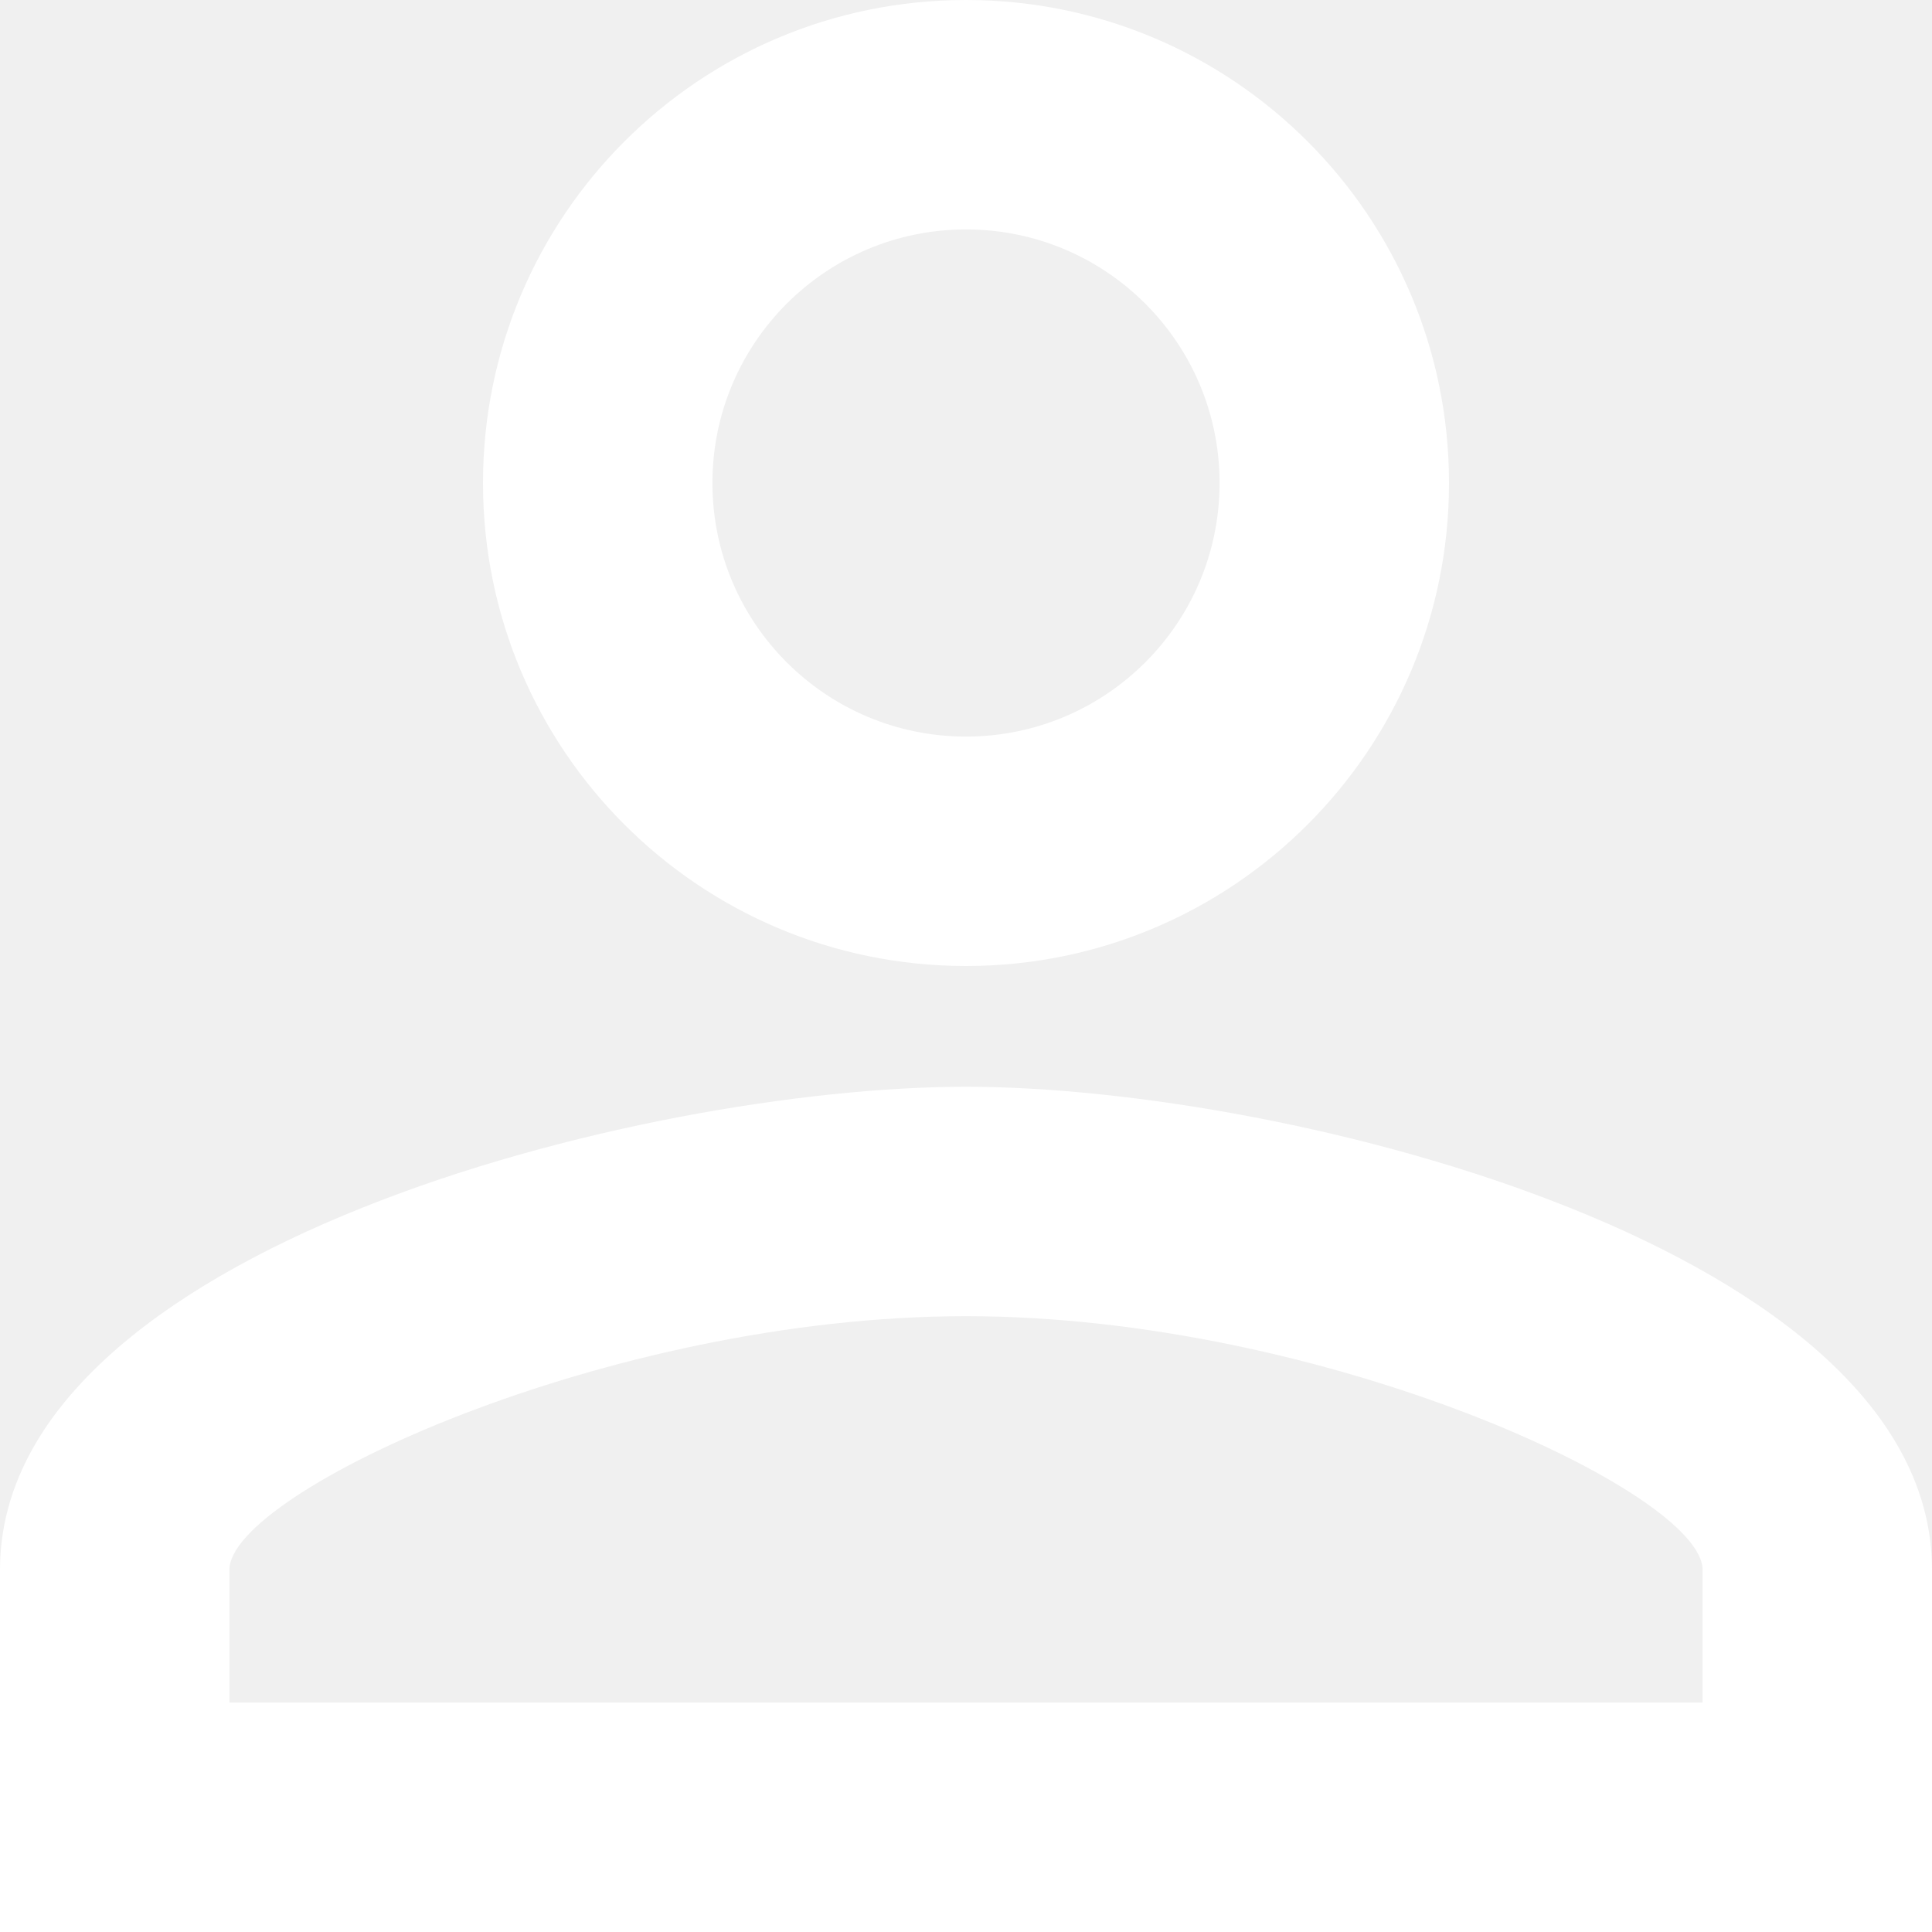
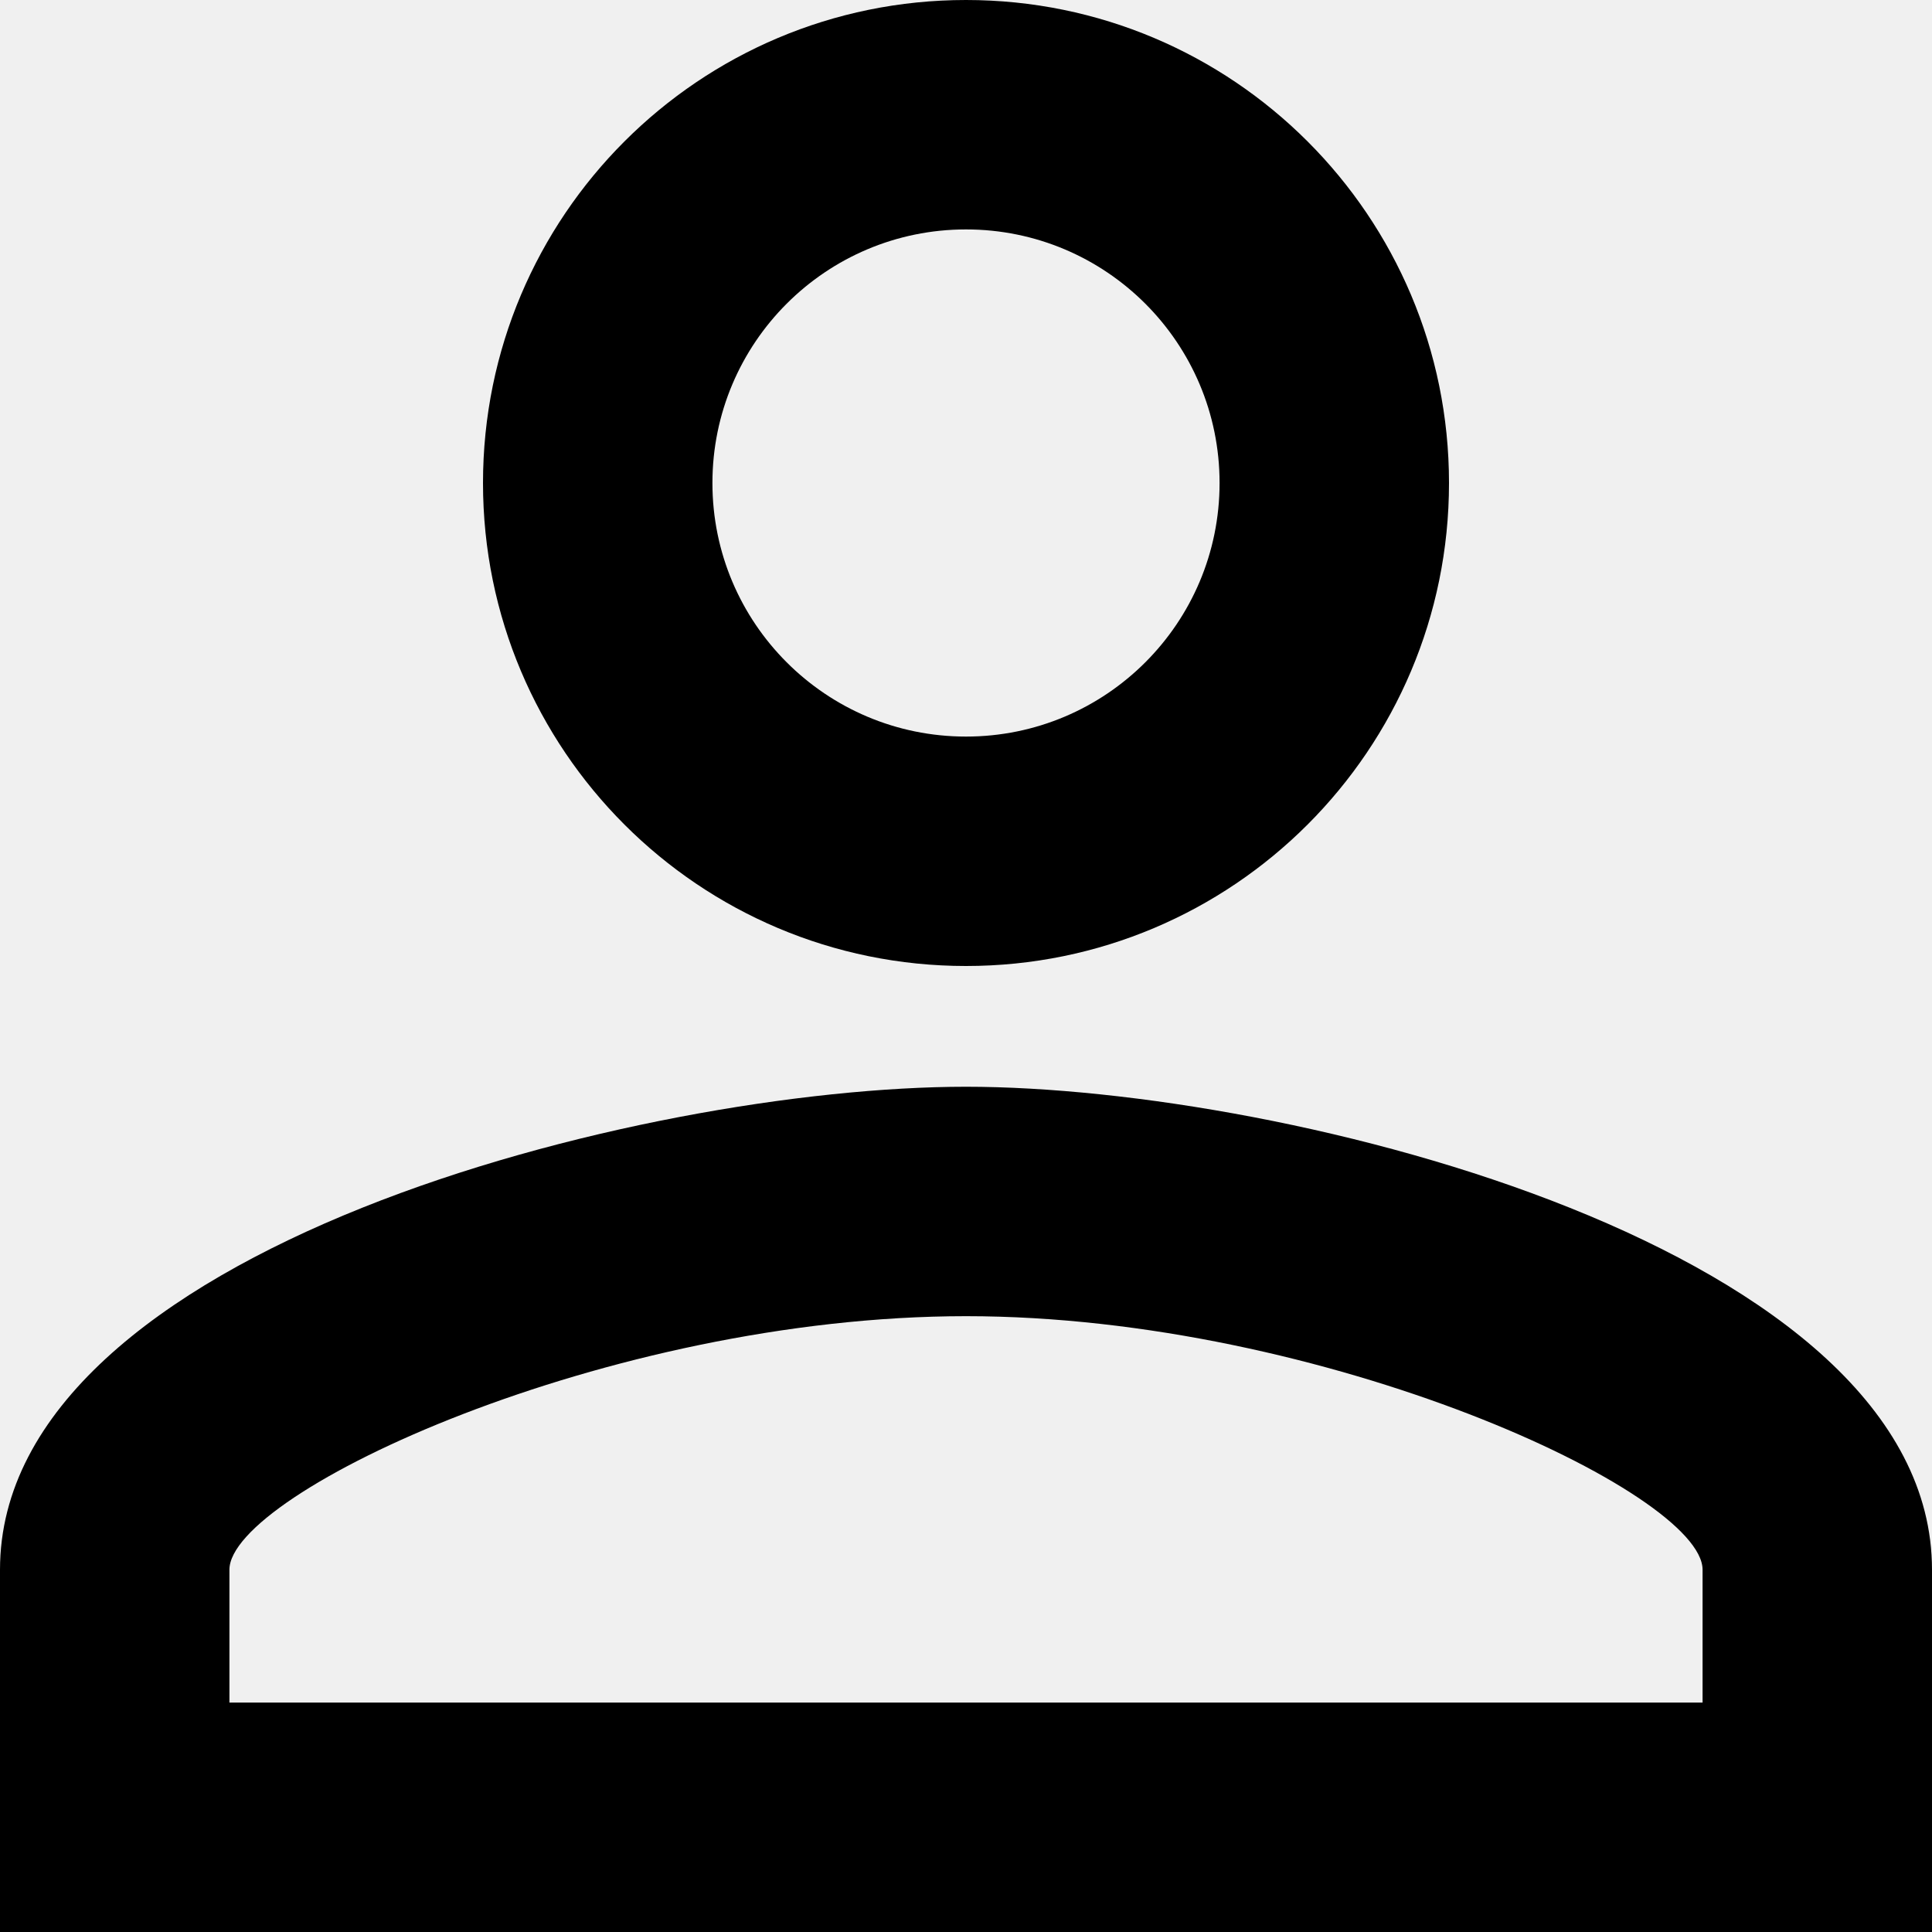
- <svg xmlns="http://www.w3.org/2000/svg" width="16" height="16" viewBox="0 0 16 16" fill="none">
-   <path d="M8 1.9C9.16 1.9 10.1 2.84 10.1 4C10.1 5.16 9.16 6.1 8 6.1C6.84 6.1 5.9 5.16 5.9 4C5.9 2.84 6.84 1.9 8 1.9ZM8 10.9C10.97 10.9 14.1 12.36 14.1 13V14.1H1.9V13C1.9 12.36 5.03 10.9 8 10.9ZM8 0C5.79 0 4 1.79 4 4C4 6.21 5.79 8 8 8C10.21 8 12 6.21 12 4C12 1.79 10.21 0 8 0ZM8 9C5.33 9 0 10.34 0 13V16H16V13C16 10.34 10.67 9 8 9Z" fill="white" />
+ <svg xmlns="http://www.w3.org/2000/svg" width="16" height="16" viewBox="0 0 16 16">
+   <path d="M8 1.9C9.16 1.9 10.1 2.84 10.1 4C10.1 5.16 9.16 6.1 8 6.1C6.84 6.1 5.9 5.16 5.9 4C5.9 2.84 6.84 1.9 8 1.9ZM8 10.9C10.97 10.9 14.1 12.36 14.1 13V14.1H1.9V13C1.9 12.36 5.03 10.9 8 10.9ZM8 0C5.79 0 4 1.79 4 4C4 6.21 5.79 8 8 8C10.21 8 12 6.21 12 4C12 1.79 10.21 0 8 0ZM8 9C5.33 9 0 10.34 0 13V16H16V13C16 10.34 10.67 9 8 9Z" fill="currentColor" />
</svg>
